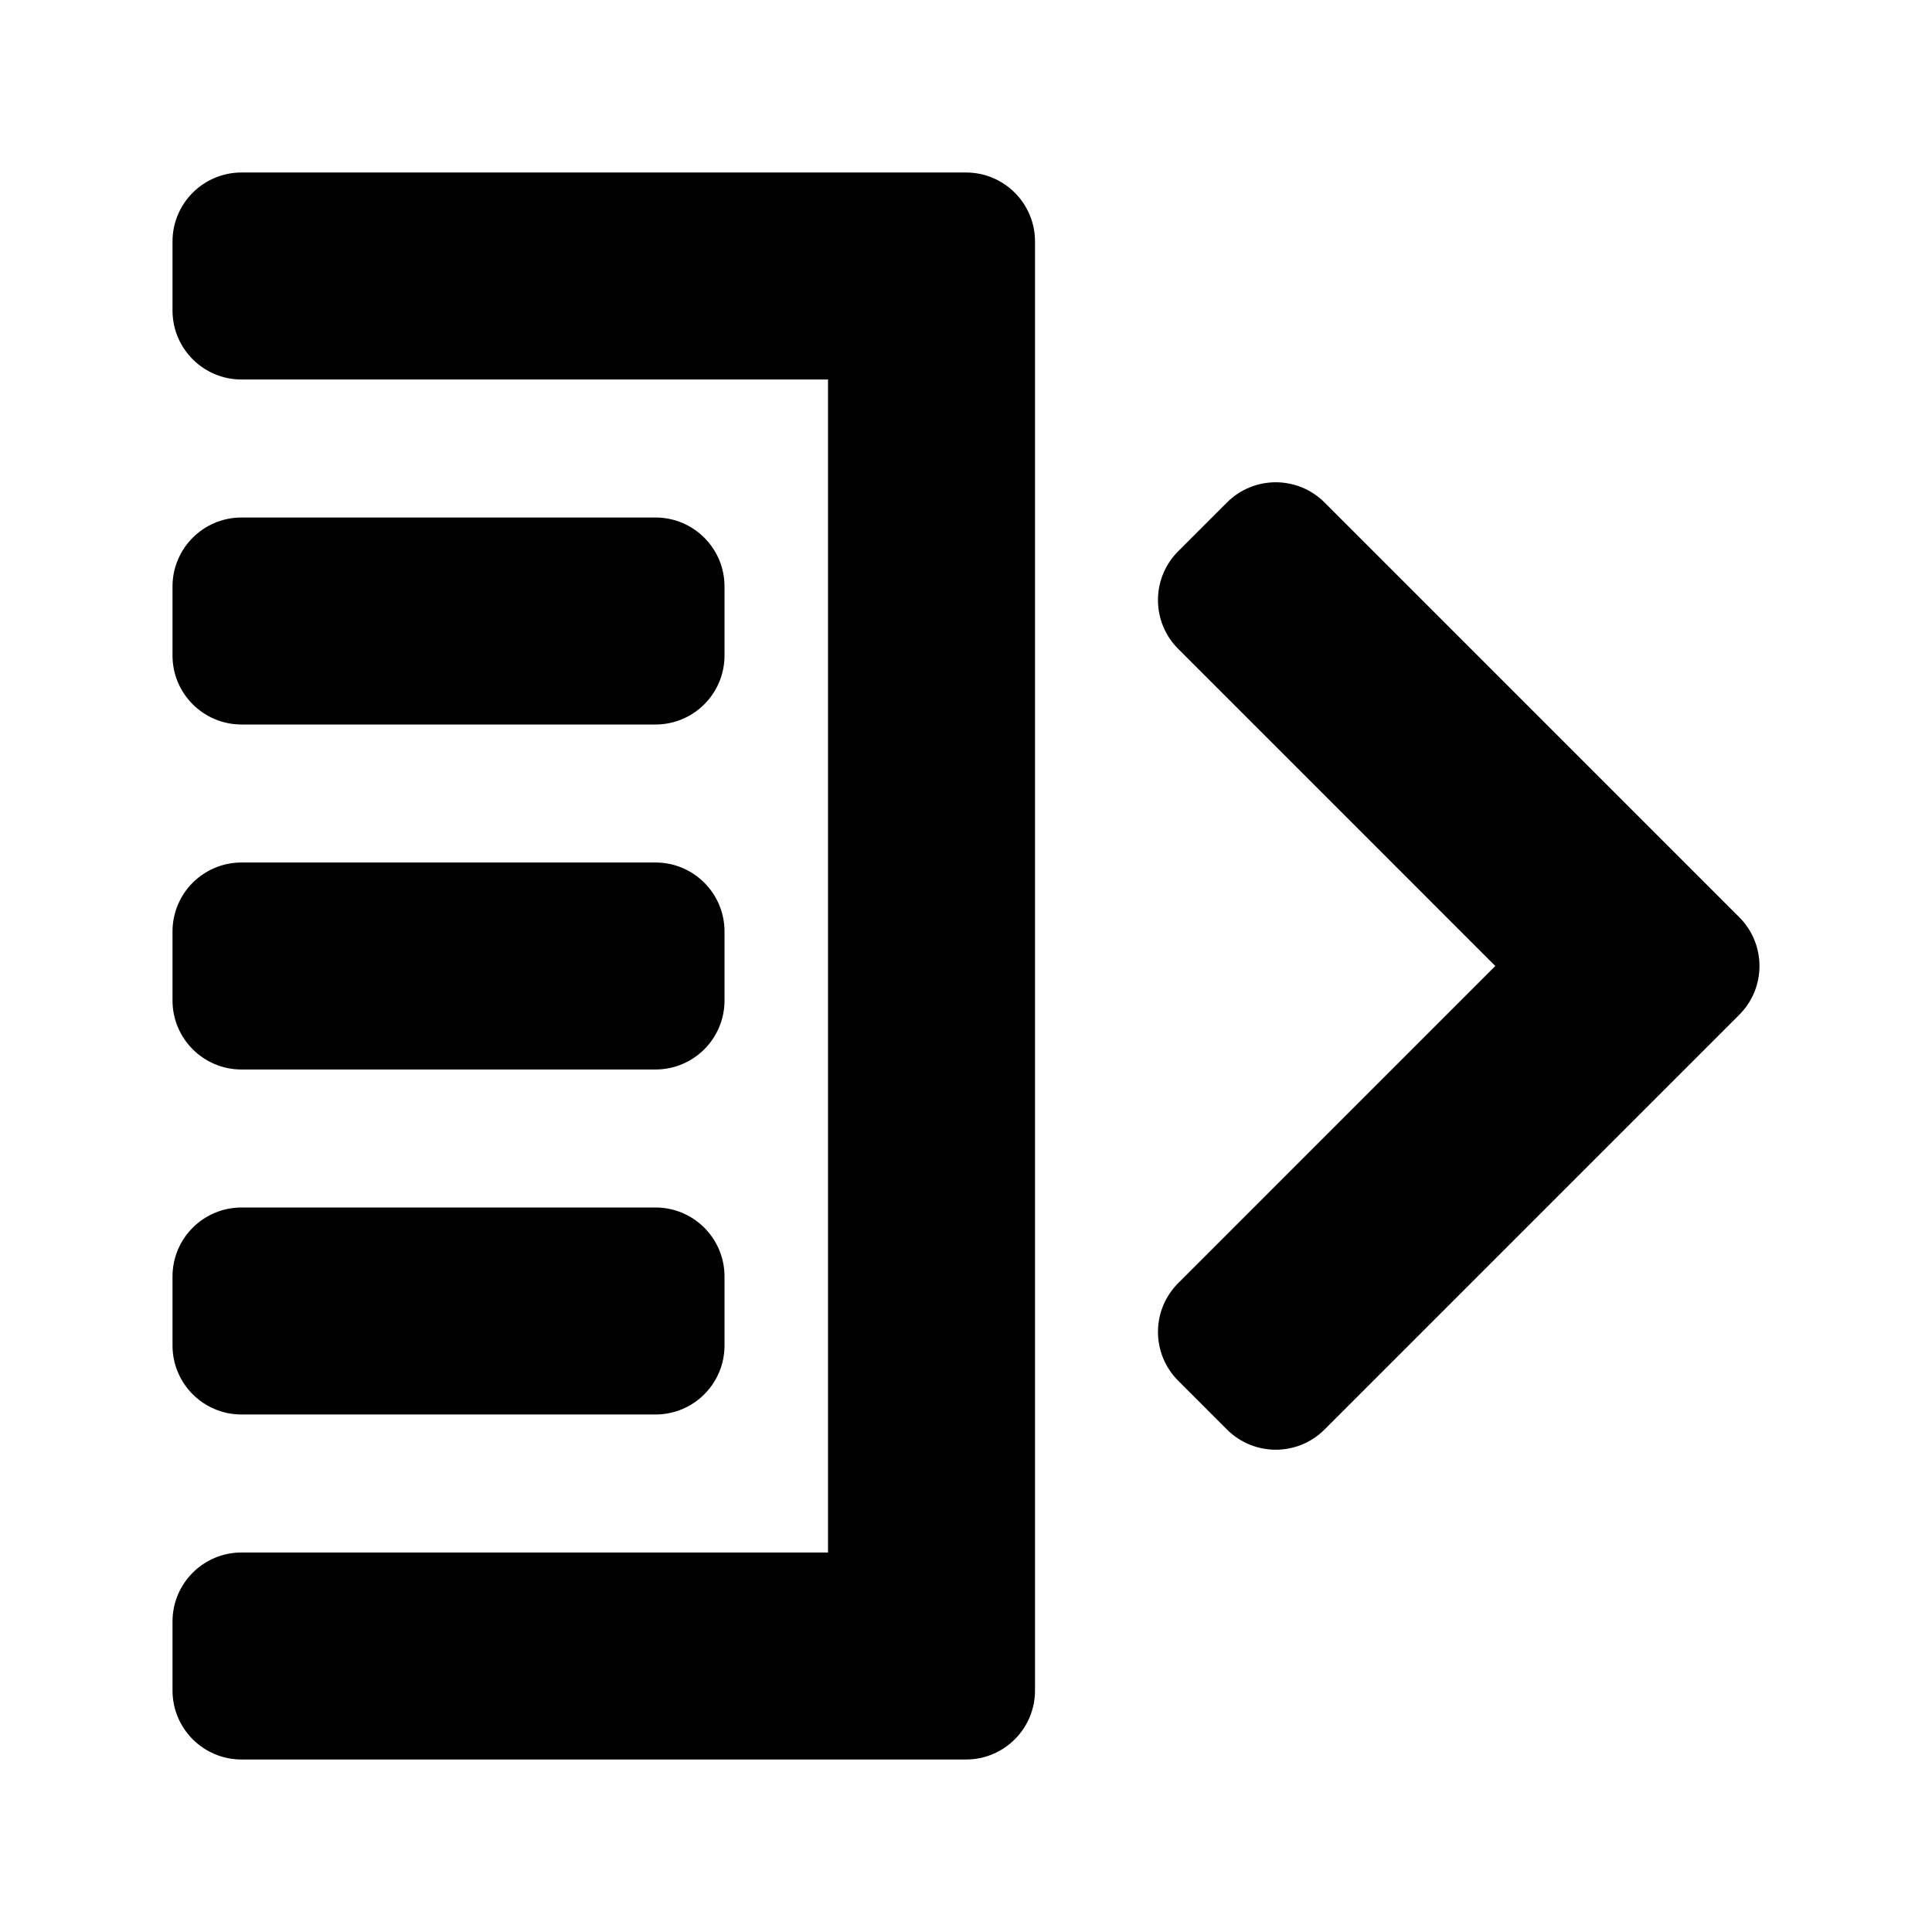
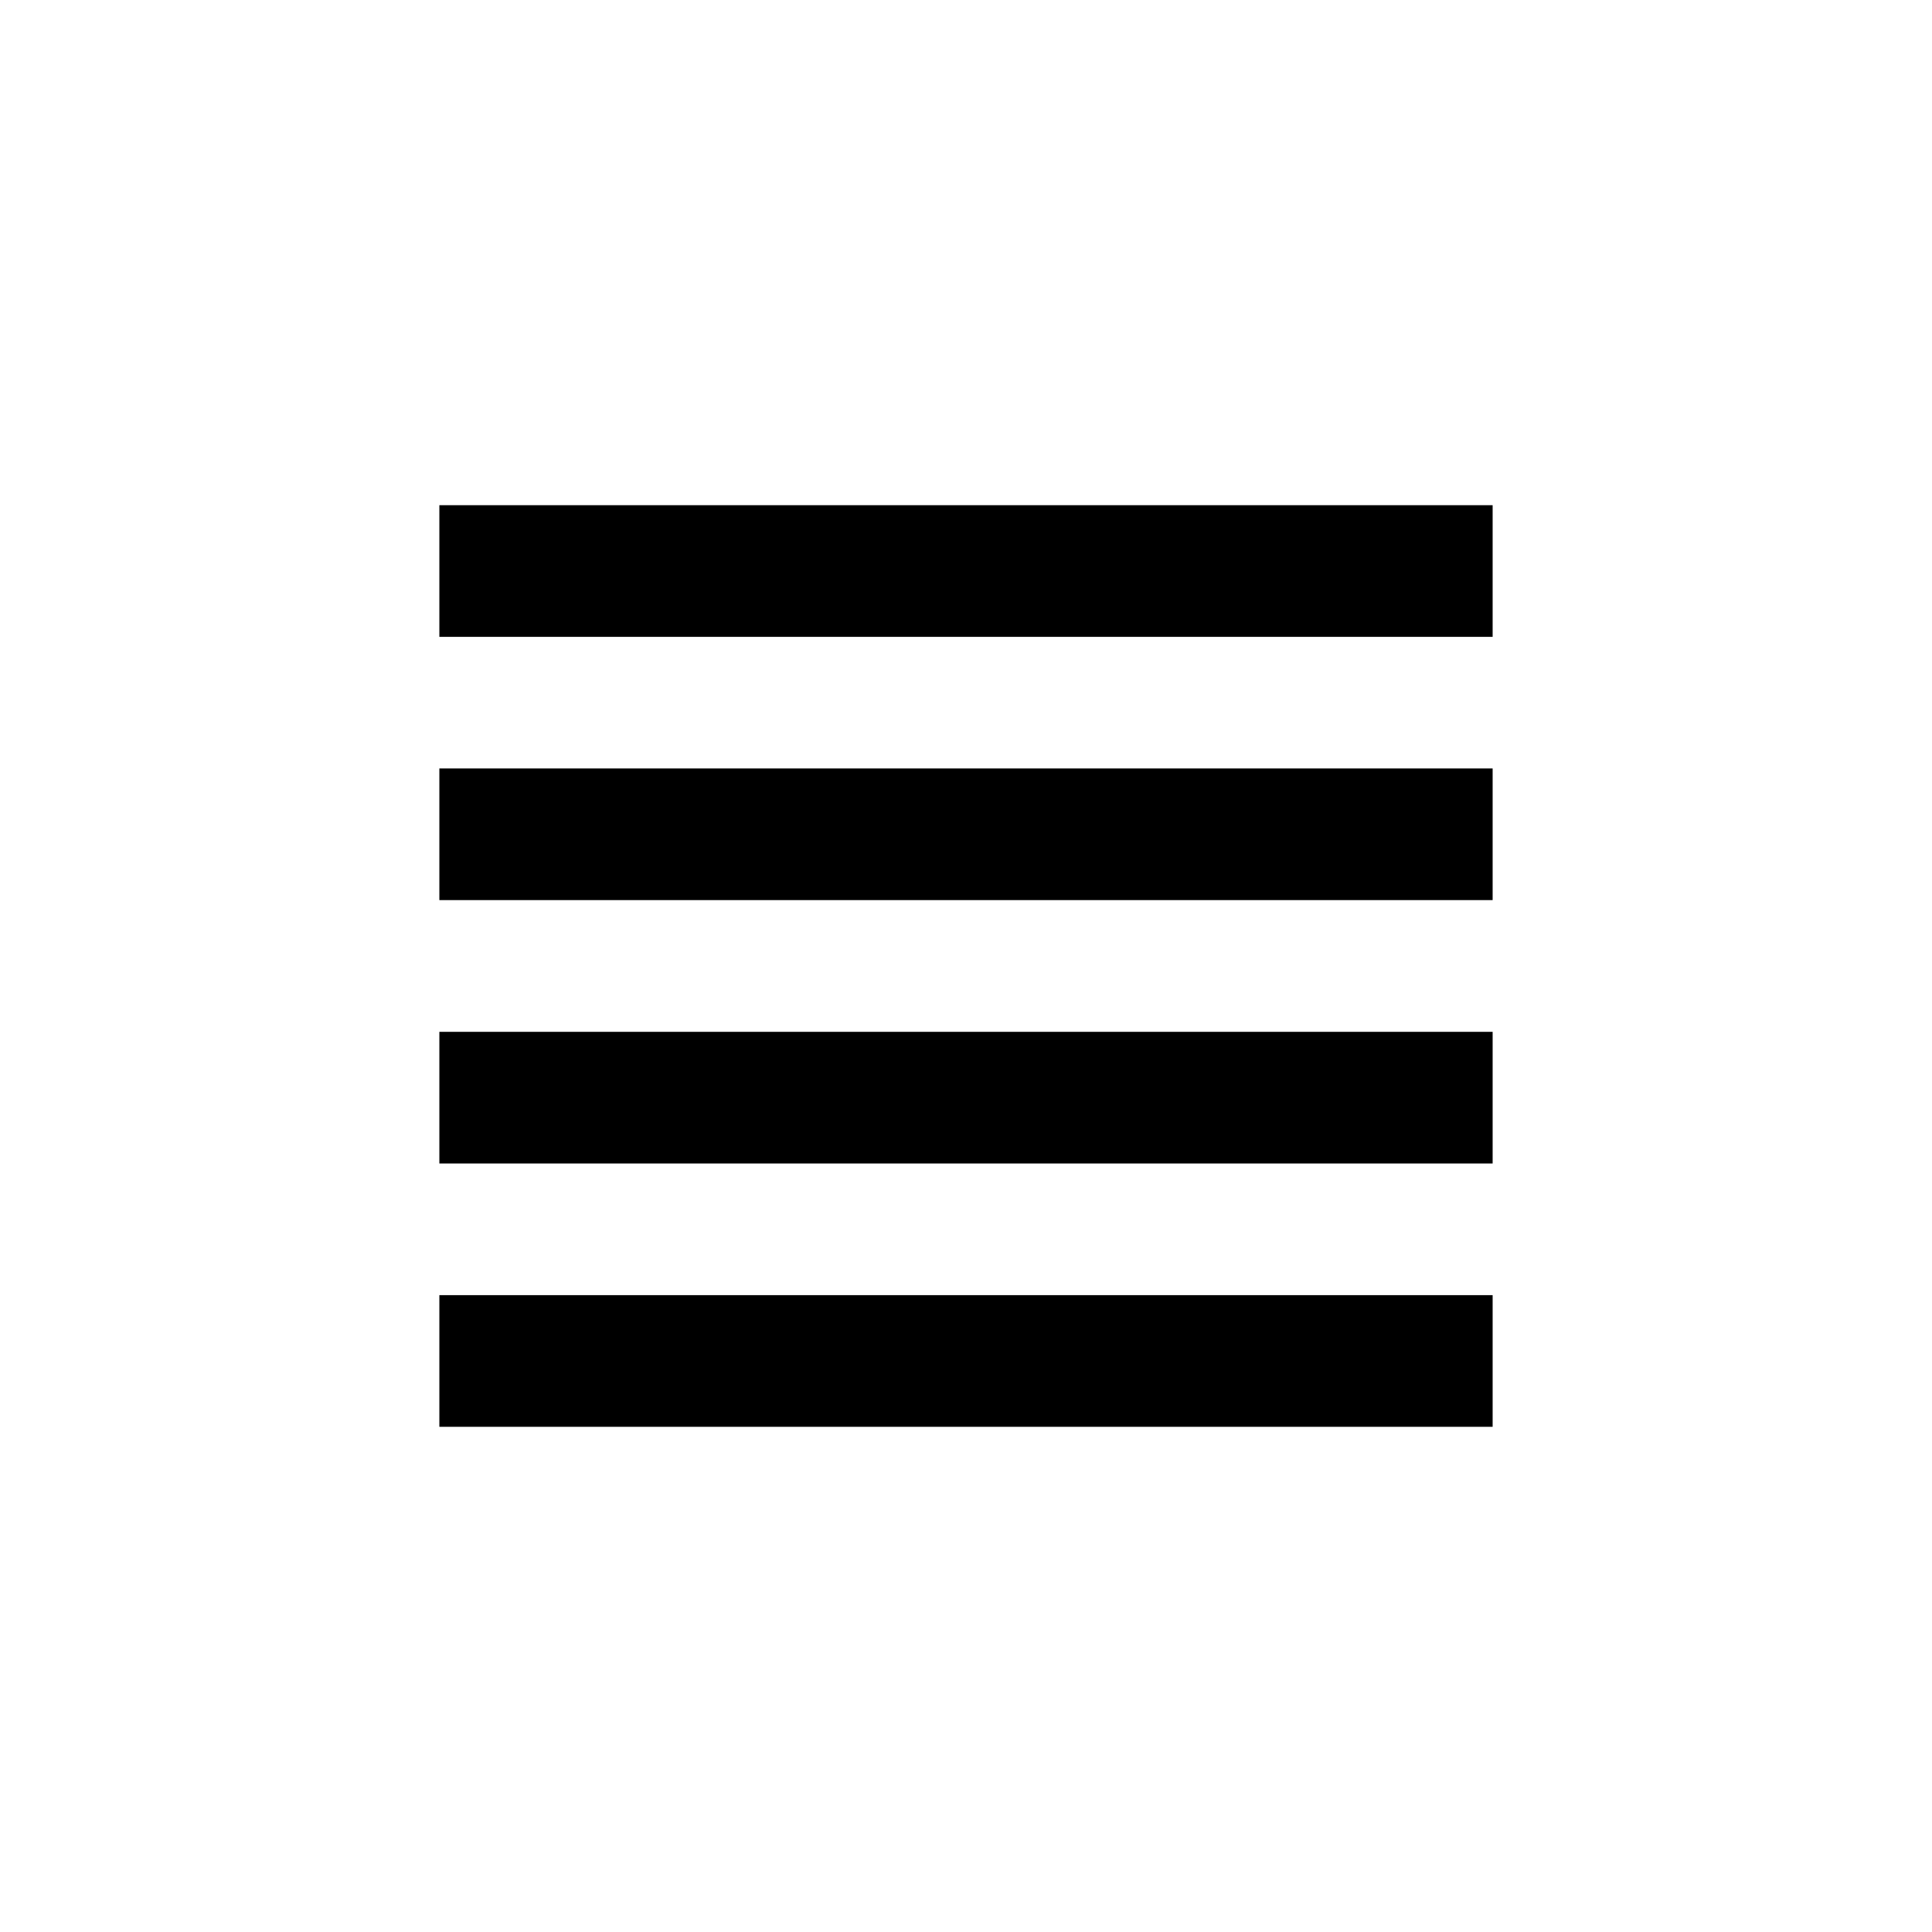
- <svg xmlns="http://www.w3.org/2000/svg" height="280" viewBox="0 0 280 280" width="280">
-   <path d="m140.002 25c5.523 0 10 4.477 10 10v210c0 5.523-4.477 10-10 10h-105c-5.523 0-10-4.477-10-10v-10c0-5.523 4.477-10 10-10h84.999v-170h-84.999c-5.429 0-9.848-4.327-9.996-9.72l-.004-.28v-10c0-5.523 4.477-10 10-10zm37.82 47.825c3.905-3.905 10.237-3.905 14.142 0l60.104 60.104c3.905 3.905 3.905 10.237 0 14.142l-60.104 60.104c-3.905 3.905-10.237 3.905-14.142 0l-7.071-7.071c-3.905-3.905-3.905-10.237-0-14.142l45.961-45.962-45.961-45.962c-3.834-3.834-3.904-10.007-.209-13.927l.209-.215zm-82.82 102.175c5.523 0 10 4.477 10 10v10c0 5.523-4.477 10-10 10h-60c-5.523 0-10-4.477-10-10v-10c0-5.523 4.477-10 10-10zm0-50c5.523 0 10 4.477 10 10v10c0 5.523-4.477 10-10 10h-60c-5.523 0-10-4.477-10-10v-10c0-5.523 4.477-10 10-10zm0-50c5.523 0 10 4.477 10 10v10c0 5.523-4.477 10-10 10h-60c-5.523 0-10-4.477-10-10v-10c0-5.523 4.477-10 10-10z" />
+ <svg xmlns="http://www.w3.org/2000/svg" height="642" viewBox="0 0 642 642" width="642">
+   <path d="m496 430.375v43.75h-350v-43.75zm0-87.5v43.75h-350v-43.75zm0-87.522v43.75h-350v-43.75zm0-87.478v43.75h-350v-43.75z" fill-rule="evenodd" />
</svg>
